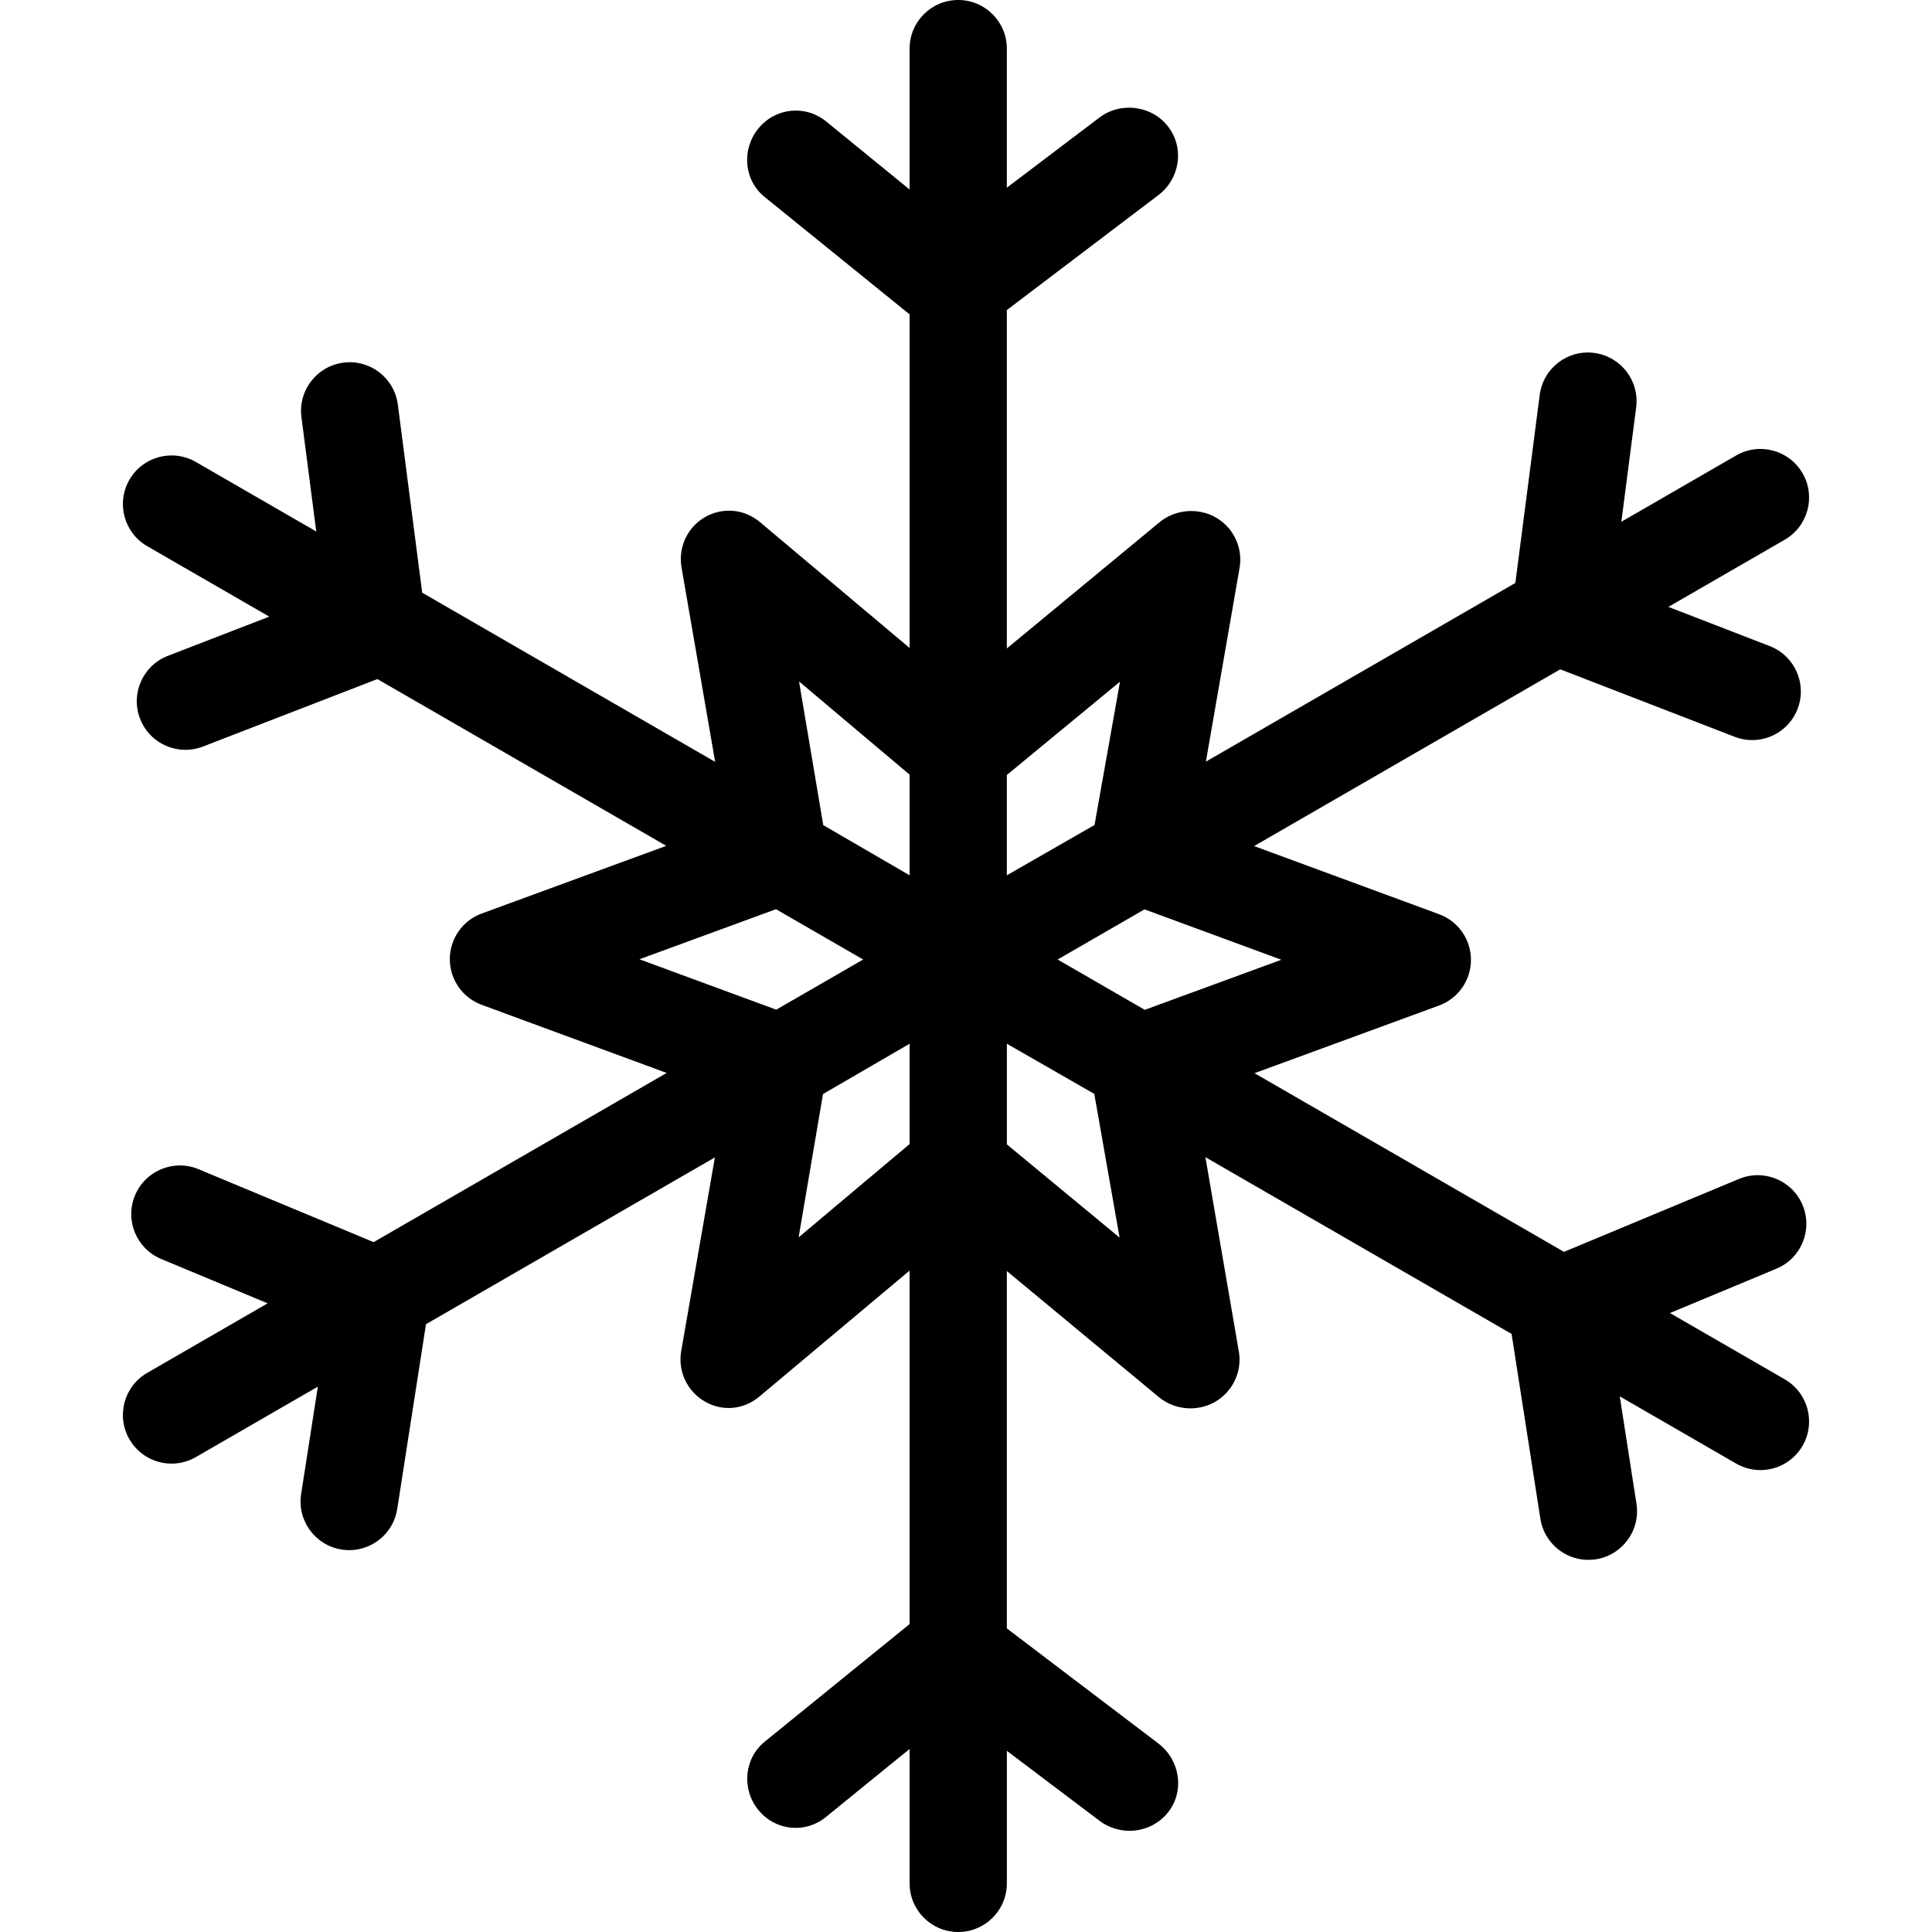
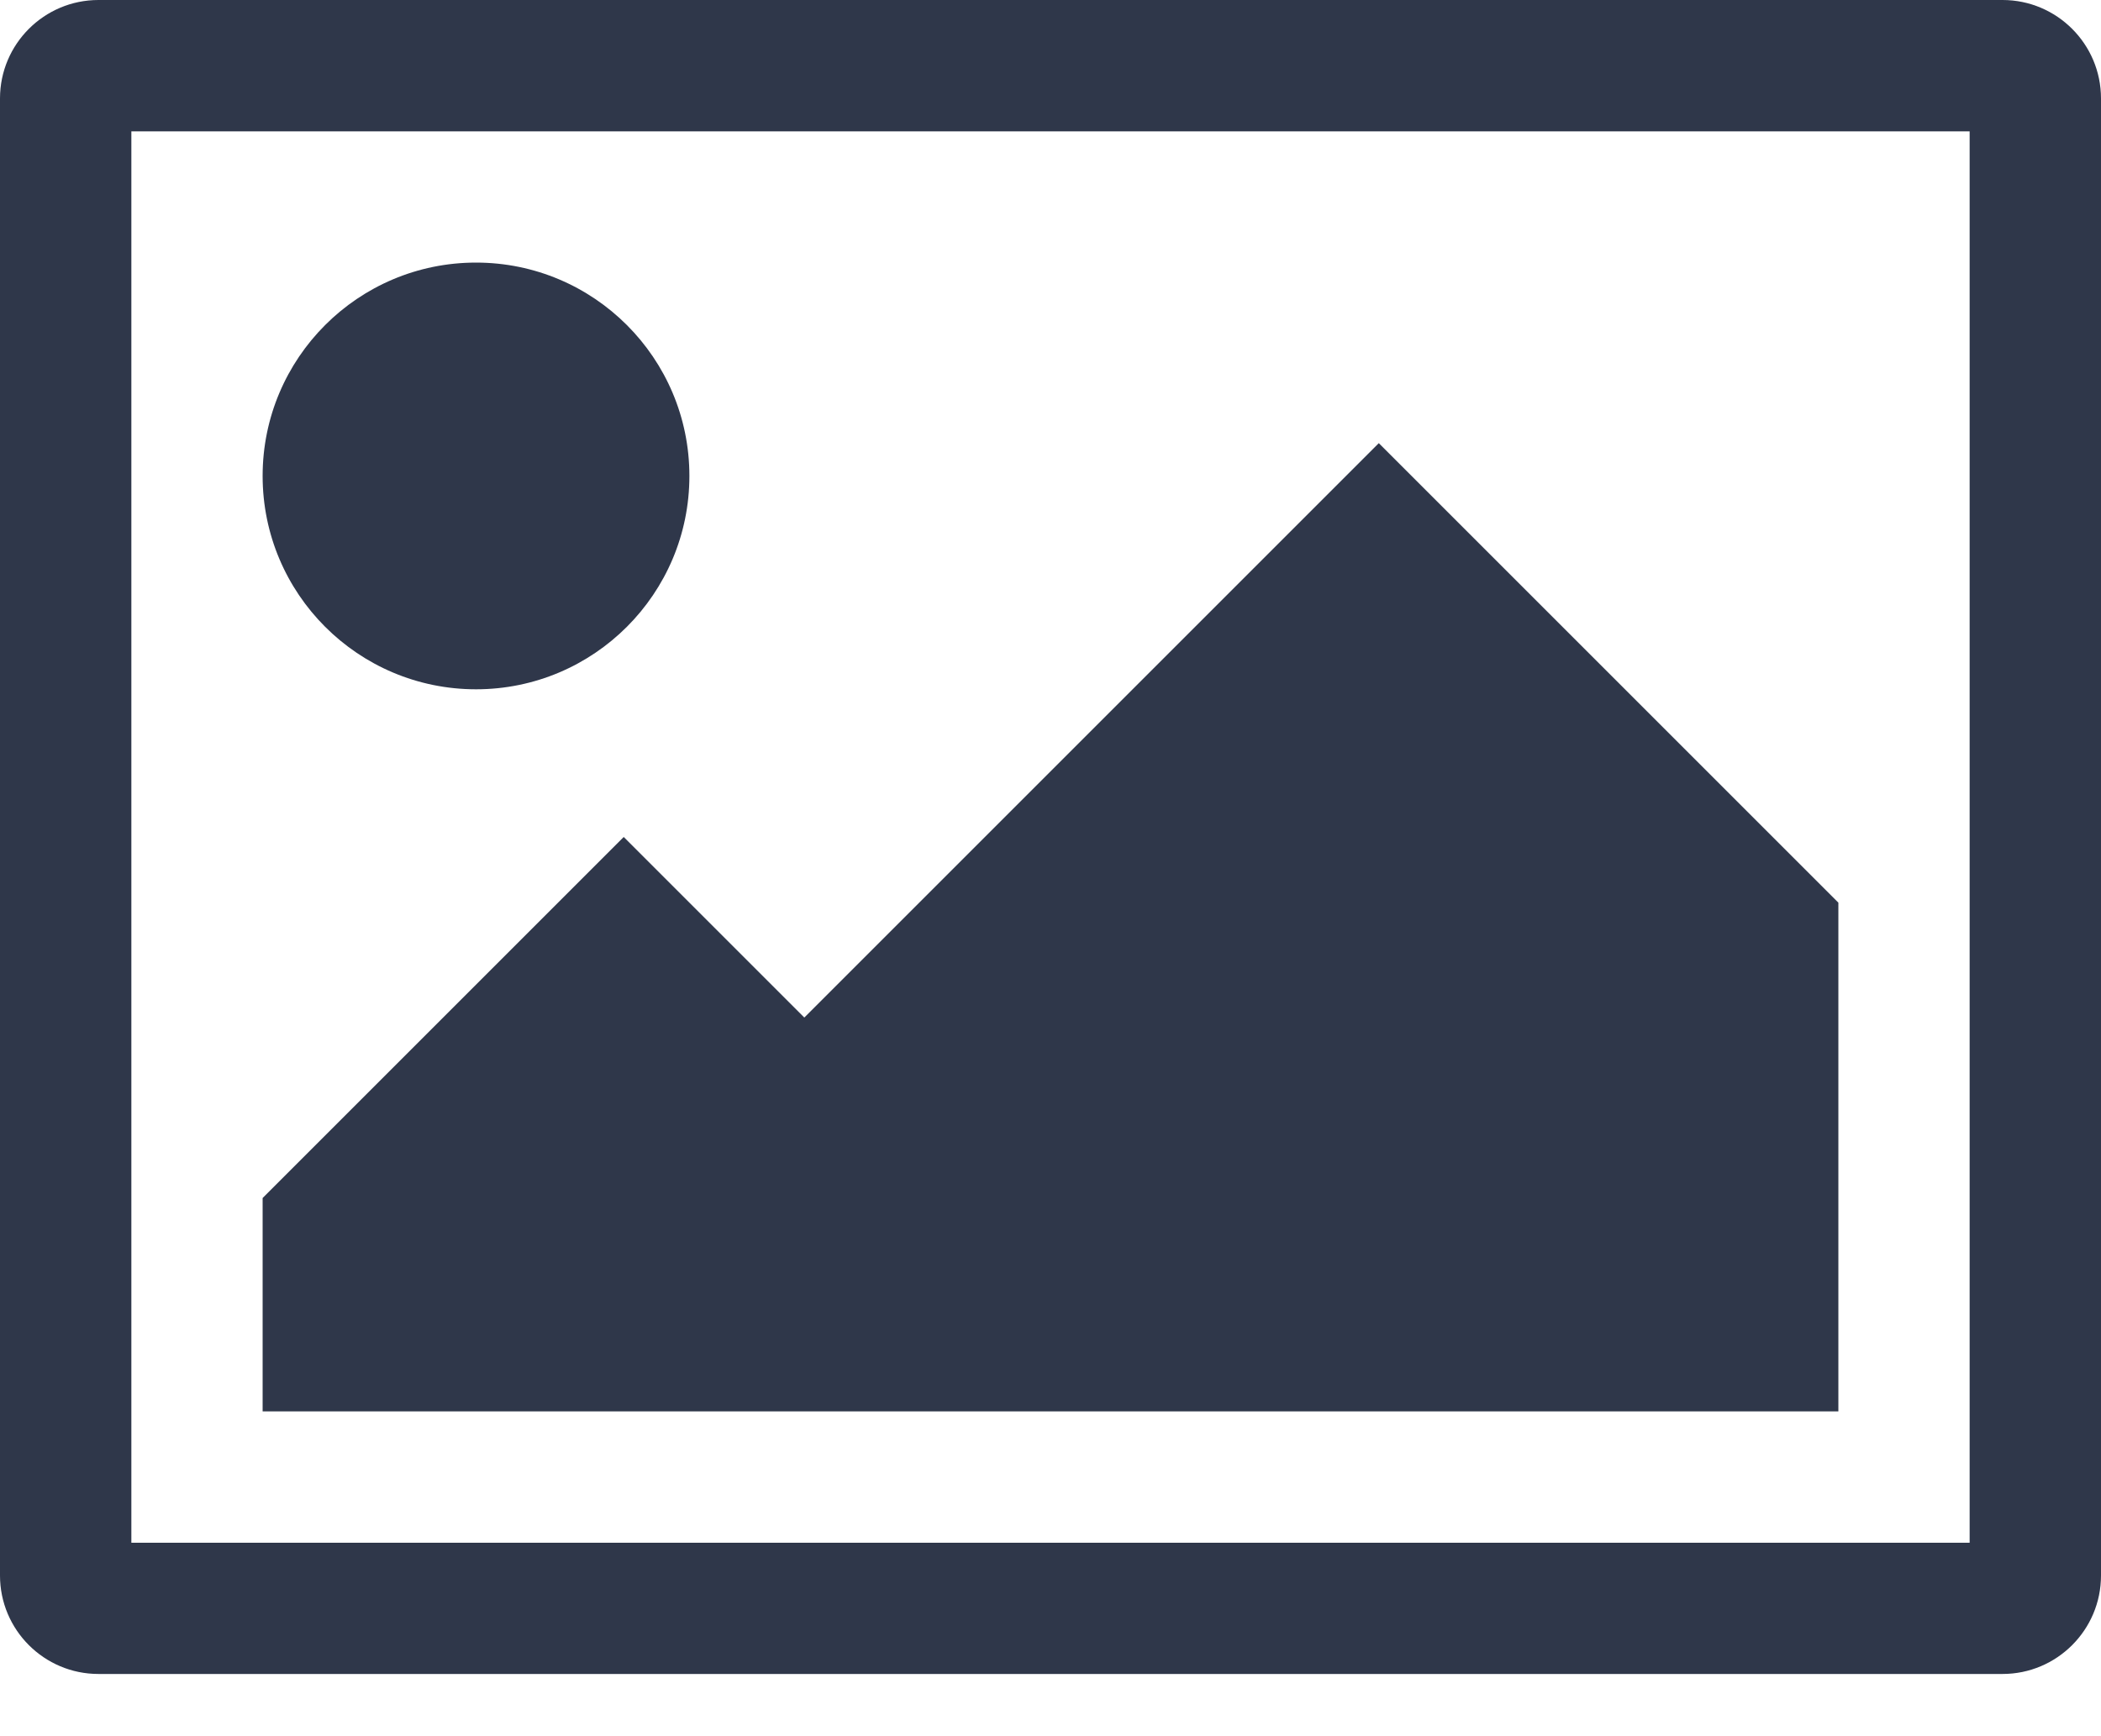
- <svg xmlns="http://www.w3.org/2000/svg" version="1.1" id="Capa_1" x="0px" y="0px" viewBox="0 0 298 298" style="enable-background:new 0 0 298 298;" xml:space="preserve">
-   <path d="M275.292,212.755l-17.709-10.225l16.421-6.842c3.823-1.593,5.632-5.984,4.038-9.808c-1.594-3.825-5.984-5.628-9.808-4.038 l-26.999,11.249l-47.734-27.559l28.467-10.437c2.952-1.083,4.916-3.892,4.918-7.036c0.002-3.145-1.957-5.957-4.907-7.044 l-28.539-10.513l47.22-27.263l26.903,10.409c0.89,0.344,1.805,0.507,2.704,0.507c3.008,0,5.847-1.822,6.997-4.796 c1.494-3.863-0.426-8.206-4.289-9.701l-15.635-6.049l17.952-10.365c3.587-2.071,4.816-6.658,2.745-10.245 c-2.07-3.588-6.659-4.815-10.245-2.745L250.083,80.48l2.285-17.642c0.532-4.108-2.366-7.869-6.474-8.401 c-4.112-0.542-7.87,2.366-8.401,6.474l-3.757,29.007l-47.734,27.56l5.194-29.87c0.539-3.098-0.912-6.203-3.634-7.777 c-2.722-1.575-6.303-1.285-8.72,0.729l-23.542,19.461V47.826l23.409-17.758c3.291-2.516,4.004-7.222,1.489-10.514 c-2.516-3.291-7.346-3.921-10.638-1.406l-14.26,10.8V7.5c0-4.143-3.357-7.5-7.5-7.5c-4.143,0-7.5,3.357-7.5,7.5v21.732 L127.41,18.716c-3.225-2.601-7.865-2.09-10.462,1.137c-2.599,3.226-2.215,7.947,1.012,10.545l22.341,18.095v51.452l-23.104-19.433 c-2.415-2.017-5.746-2.312-8.469-0.741c-2.725,1.57-4.138,4.673-3.604,7.771l5.185,29.972L65.121,91.418l-3.755-29.007 c-0.531-4.108-4.291-7.01-8.399-6.474c-4.107,0.532-7.005,4.294-6.472,8.401l2.286,17.64L30.208,71.255 c-3.589-2.071-8.175-0.843-10.245,2.745c-2.071,3.587-0.842,8.174,2.745,10.245l18.821,10.866l-15.637,6.05 c-3.863,1.495-5.783,5.838-4.289,9.701c1.15,2.974,3.989,4.796,6.997,4.796c0.899,0,1.815-0.163,2.704-0.507l26.904-10.409 l44.558,25.725l-28.465,10.437c-2.952,1.083-4.916,3.892-4.918,7.036c-0.002,3.145,1.957,5.957,4.907,7.044l28.539,10.513 l-45.199,26.096l-27-11.248c-3.82-1.595-8.214,0.215-9.807,4.039c-1.594,3.823,0.215,8.214,4.039,9.807l16.42,6.841l-18.575,10.725 c-3.587,2.071-4.816,6.658-2.745,10.245c1.389,2.406,3.91,3.751,6.502,3.751c1.272,0,2.563-0.324,3.743-1.006l18.82-10.866 l-2.579,16.566c-0.637,4.093,2.165,7.927,6.258,8.564c0.391,0.061,0.779,0.09,1.162,0.09c3.634,0,6.825-2.645,7.402-6.348 l4.436-28.503l44.56-25.726l-5.194,29.87c-0.539,3.098,0.912,6.203,3.634,7.777c2.72,1.573,5.968,1.283,8.387-0.729l23.207-19.459 v54.525l-22.299,18.095c-3.227,2.598-3.652,7.319-1.053,10.545c2.597,3.225,7.194,3.734,10.42,1.137l12.933-10.517V290.5 c0,4.143,3.357,7.5,7.5,7.5c4.143,0,7.5-3.357,7.5-7.5v-20.448l14.301,10.8c1.359,1.038,3.043,1.541,4.631,1.54 c2.258,0,4.531-1.015,6.007-2.946c2.515-3.292,1.739-7.998-1.552-10.514l-23.388-17.758v-55.12l23.439,19.435 c1.381,1.153,3.173,1.743,4.892,1.743c1.286,0,2.62-0.33,3.786-1.002c2.725-1.57,4.201-4.673,3.666-7.772l-5.155-29.971 l47.225,27.263l4.439,28.503c0.577,3.702,3.77,6.348,7.404,6.348c0.383,0,0.772-0.029,1.163-0.09 c4.093-0.638,6.895-4.472,6.258-8.564l-2.579-16.566l17.953,10.365c1.182,0.682,2.471,1.006,3.743,1.006 c2.592,0,5.113-1.345,6.502-3.751C280.108,219.413,278.879,214.826,275.292,212.755z M197.644,148.038l-21.067,7.724L163.135,148 l13.401-7.737L197.644,148.038z M172.754,105.145l-3.927,22.104l-13.527,7.761v-15.474L172.754,105.145z M123.246,105.105 l17.055,14.382v15.522l-13.319-7.738L123.246,105.105z M98.626,147.962l21.065-7.724L133.135,148l-13.401,7.737L98.626,147.962z  M123.182,190.855l3.761-22.104l13.358-7.76v15.475L123.182,190.855z M172.69,190.894l-17.389-14.382V160.99l13.487,7.738 L172.69,190.894z" />
+ <svg xmlns="http://www.w3.org/2000/svg" width="23" height="19" viewBox="0 0 23 19" fill="none">
+   <path fill-rule="evenodd" clip-rule="evenodd" d="M1.438 16.891V1.438H21.562V16.891H1.438ZM0 1.078C0 0.483 0.483 0 1.078 0H21.922C22.517 0 23 0.483 23 1.078V17.25C23 17.845 22.517 18.328 21.922 18.328H1.078C0.483 18.328 0 17.845 0 17.25V1.078ZM7.547 5.211C7.547 6.501 6.501 7.547 5.211 7.547C3.921 7.547 2.875 6.501 2.875 5.211C2.875 3.921 3.921 2.875 5.211 2.875C6.501 2.875 7.547 3.921 7.547 5.211ZM2.875 13.117V15.453H20.125V9.883L15.094 4.852L8.805 11.141L6.828 9.164L2.875 13.117Z" fill="#2F374A" />
</svg>
